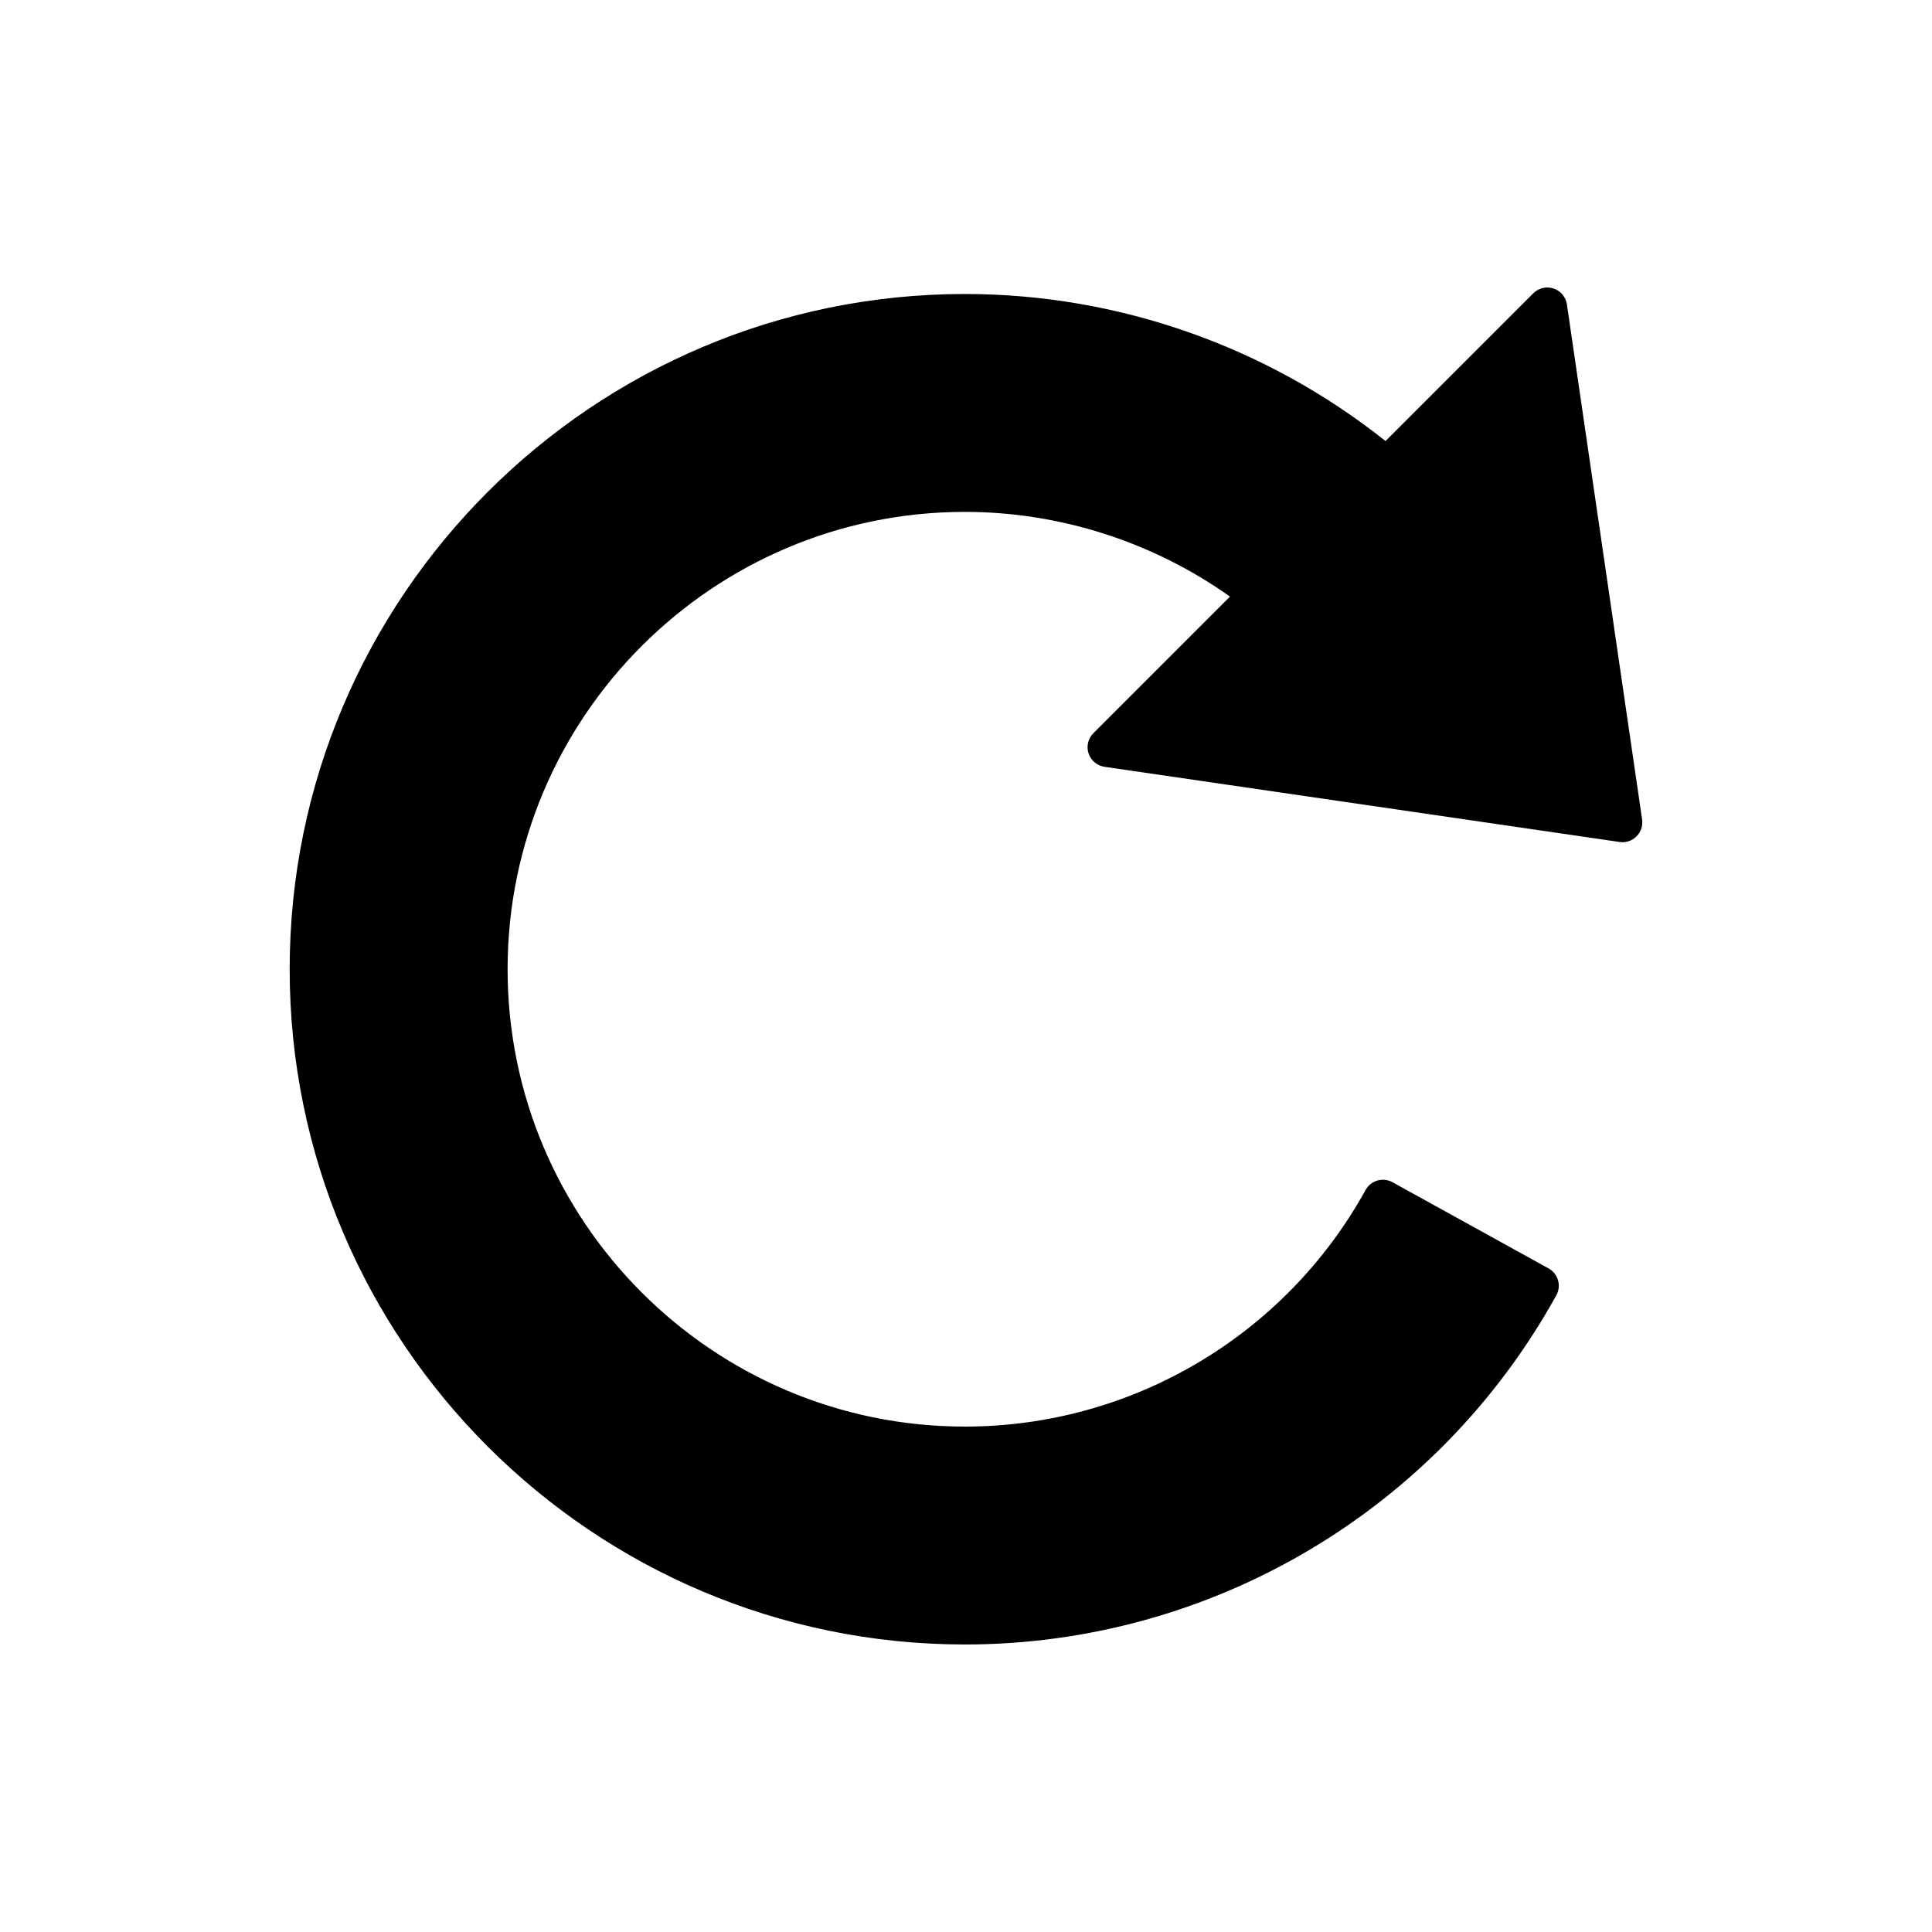
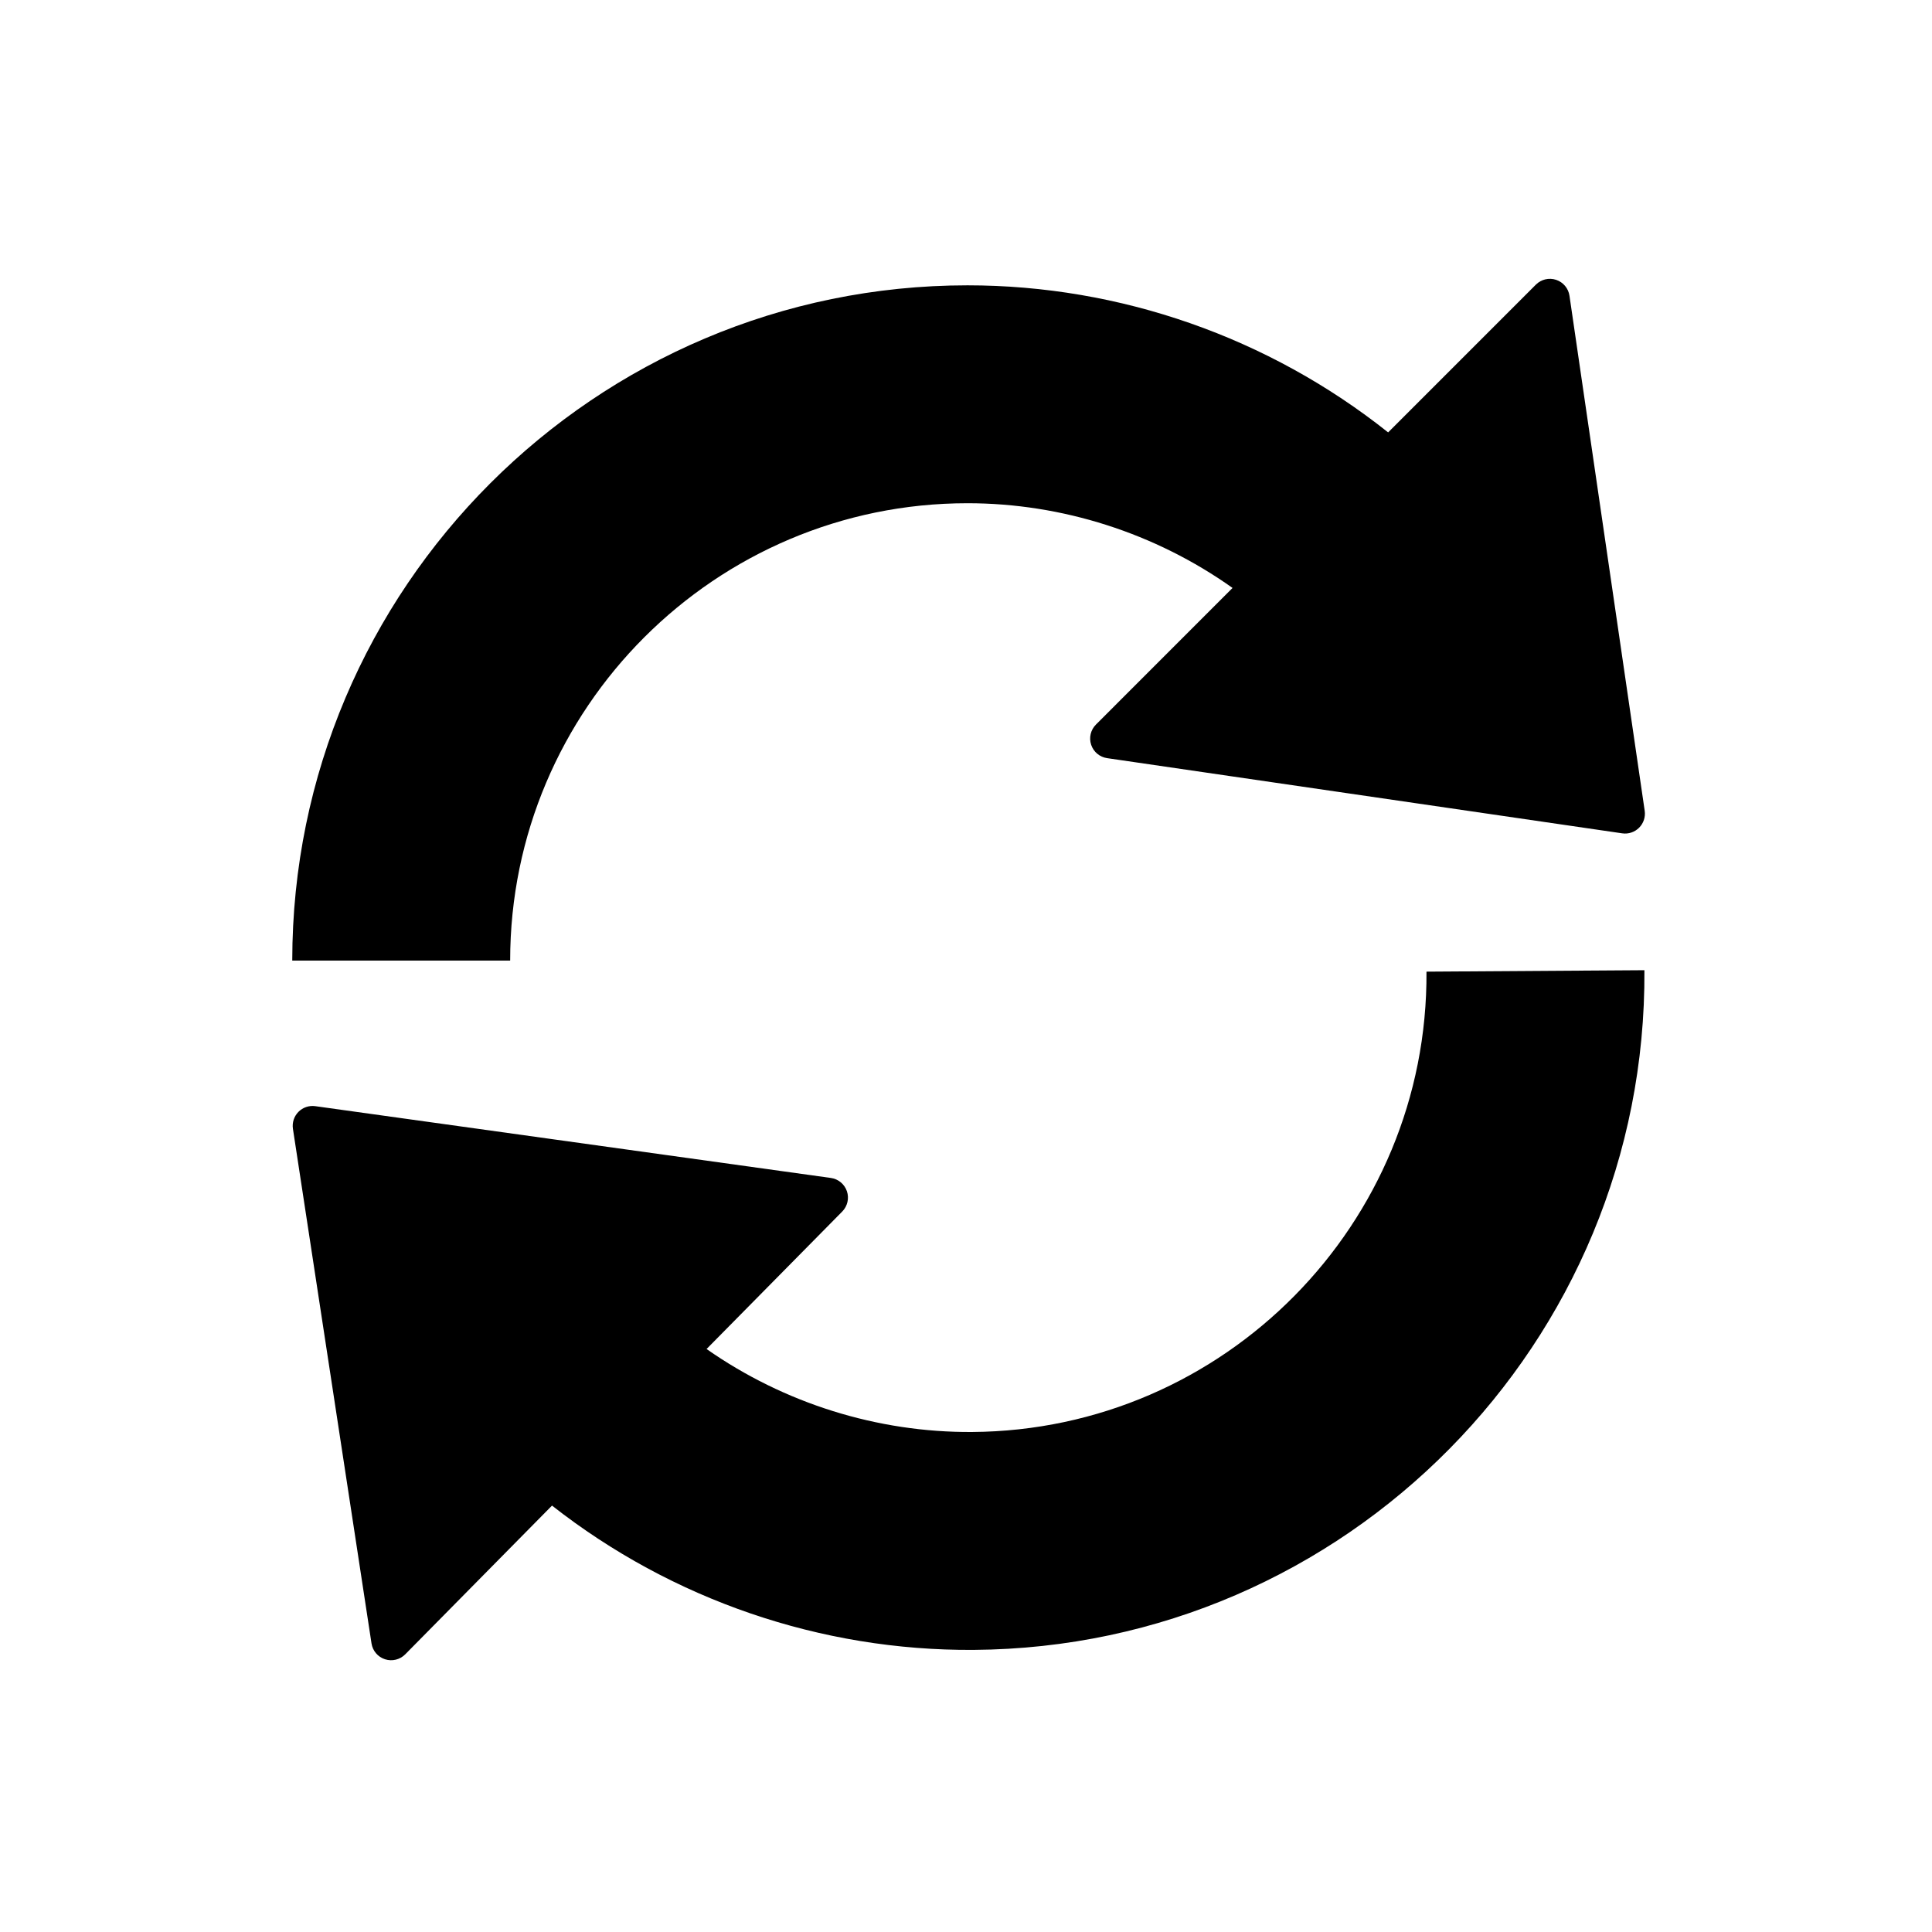
<svg xmlns="http://www.w3.org/2000/svg" width="60.817" height="60.817" viewBox="0 0 60.817 60.817" version="1.1" id="svg4">
  <defs id="defs8">
    <marker style="overflow:visible" id="marker1188" refX="0" refY="0" orient="auto">
      <path transform="scale(0.4)" style="fill:#000000;fill-opacity:1;fill-rule:evenodd;stroke:#000000;stroke-width:1pt;stroke-opacity:1" d="M 5.77,0 -2.88,5 V -5 Z" id="path1186" />
    </marker>
    <marker style="overflow:visible" id="marker1082" refX="0" refY="0" orient="auto">
      <path transform="scale(-0.4)" style="fill:#000000;fill-opacity:1;fill-rule:evenodd;stroke:#000000;stroke-width:1pt;stroke-opacity:1" d="M 5.77,0 -2.88,5 V -5 Z" id="path1080" />
    </marker>
    <marker style="overflow:visible" id="marker2735" refX="0" refY="0" orient="auto">
      <path transform="scale(-0.2)" style="fill:#000000;fill-opacity:1;fill-rule:evenodd;stroke:#000000;stroke-width:1pt;stroke-opacity:1" d="M 5.77,0 -2.88,5 V -5 Z" id="path2733" />
    </marker>
    <marker orient="auto" refY="0" refX="0" id="TriangleOutS" style="overflow:visible">
      <path id="path962" d="M 5.77,0 -2.88,5 V -5 Z" style="fill:#000000;fill-opacity:1;fill-rule:evenodd;stroke:#000000;stroke-width:1pt;stroke-opacity:1" transform="scale(0.2)" />
    </marker>
    <marker orient="auto" refY="0" refX="0" id="Arrow2Mstart" style="overflow:visible">
      <path id="path838" style="fill:#000000;fill-opacity:1;fill-rule:evenodd;stroke:#000000;stroke-width:0.625;stroke-linejoin:round;stroke-opacity:1" d="M 8.719,4.034 -2.207,0.016 8.719,-4.002 c -1.745,2.372 -1.735,5.617 -6e-7,8.035 z" transform="scale(0.6)" />
    </marker>
    <marker orient="auto" refY="0" refX="0" id="Arrow1Mstart" style="overflow:visible">
      <path id="path820" d="M 0,0 5,-5 -12.5,0 5,5 Z" style="fill:#000000;fill-opacity:1;fill-rule:evenodd;stroke:#000000;stroke-width:1pt;stroke-opacity:1" transform="matrix(0.4,0,0,0.4,4,0)" />
    </marker>
    <marker orient="auto" refY="0" refX="0" id="Arrow2Lstart" style="overflow:visible">
      <path id="path832" style="fill:#000000;fill-opacity:1;fill-rule:evenodd;stroke:#000000;stroke-width:0.625;stroke-linejoin:round;stroke-opacity:1" d="M 8.719,4.034 -2.207,0.016 8.719,-4.002 c -1.745,2.372 -1.735,5.617 -6e-7,8.035 z" transform="matrix(1.1,0,0,1.1,1.1,0)" />
    </marker>
    <marker orient="auto" refY="0" refX="0" id="TriangleInS-3" style="overflow:visible">
      <path id="path953-6" d="M 5.77,0 -2.88,5 V -5 Z" style="fill:#000000;fill-opacity:1;fill-rule:evenodd;stroke:#000000;stroke-width:1pt;stroke-opacity:1" transform="scale(-0.2)" />
    </marker>
    <marker orient="auto" refY="0" refX="0" id="TriangleOutS-7" style="overflow:visible">
      <path id="path962-5" d="M 5.77,0 -2.88,5 V -5 Z" style="fill:#000000;fill-opacity:1;fill-rule:evenodd;stroke:#000000;stroke-width:1pt;stroke-opacity:1" transform="scale(0.2)" />
    </marker>
  </defs>
  <g id="g2919" transform="matrix(1.161969,0,0,1.161969,19.34946,19.53096)" style="stroke-width:0.861">
-     <path d="m 25.51,18.283 c 0.069,-0.125 0.085,-0.272 0.046,-0.408 -0.039,-0.137 -0.132,-0.252 -0.256,-0.321 l -4.228,-2.335 c -0.259,-0.143 -0.586,-0.049 -0.729,0.21 -2.184,3.954 -6.343,6.41 -10.854,6.41 -6.832,-1e-6 -12.39,-5.558 -12.39,-12.39 0,-6.832 5.558,-12.39 12.39,-12.39 2.564,0 5.091,0.811 7.18,2.295 L 12.968,3.055 c -0.144,0.144 -0.194,0.356 -0.13,0.548 0.064,0.193 0.231,0.333 0.432,0.362 l 13.955,2.037 c 0.168,0.025 0.337,-0.032 0.457,-0.152 0.12,-0.12 0.176,-0.29 0.152,-0.457 L 25.797,-8.561 C 25.767,-8.762 25.627,-8.929 25.435,-8.993 25.242,-9.057 25.03,-9.006 24.886,-8.863 l -4.003,4.003 c -3.234,-2.573 -7.26,-3.984 -11.395,-3.984 -10.087,0 -18.293,8.206 -18.293,18.293 9e-7,10.087 8.206,18.293 18.293,18.293 6.659,10e-7 12.798,-3.625 16.022,-9.46 z" id="path2" style="stroke-width:0.741" />
+     <g id="g904" transform="translate(0.4563068,-0.23466)">
+       <path style="stroke-width:0.741" id="path2" d="m -3.288,9.449 c 0,-6.832 5.558,-12.39 12.39,-12.39 2.564,0 5.091,0.811 7.18,2.295 L 12.582,3.055 c -0.144,0.144 -0.194,0.356 -0.13,0.548 0.064,0.193 0.231,0.333 0.432,0.362 l 13.955,2.037 c 0.168,0.025 0.337,-0.032 0.457,-0.152 0.12,-0.12 0.176,-0.29 0.152,-0.457 L 25.41,-8.561 C 25.381,-8.762 25.241,-8.929 25.048,-8.993 24.855,-9.057 24.643,-9.006 24.5,-8.863 l -4.003,4.003 c -3.234,-2.573 -7.26,-3.984 -11.395,-3.984 -10.087,0 -18.293,8.206 -18.293,18.293 z" />
+       <path style="stroke-width:0.741" id="path2-3" d="M 21.536,9.749 C 21.581,16.581 16.06,22.175 9.228,22.22 6.664,22.237 4.132,21.442 2.033,19.972 L 5.709,16.247 C 5.851,16.102 5.9,15.89 5.835,15.698 5.77,15.506 5.602,15.366 5.401,15.338 L -8.568,13.393 c -0.168,-0.023 -0.337,0.034 -0.456,0.155 -0.119,0.121 -0.174,0.291 -0.149,0.458 l 2.129,13.942 c 0.031,0.201 0.172,0.367 0.365,0.429 0.193,0.063 0.405,0.011 0.548,-0.133 L -2.154,24.214 c 3.25,2.551 7.286,3.937 11.421,3.909 C 19.354,28.057 27.506,19.797 27.44,9.71 Z" />
+     </g>
  </g>
</svg>
